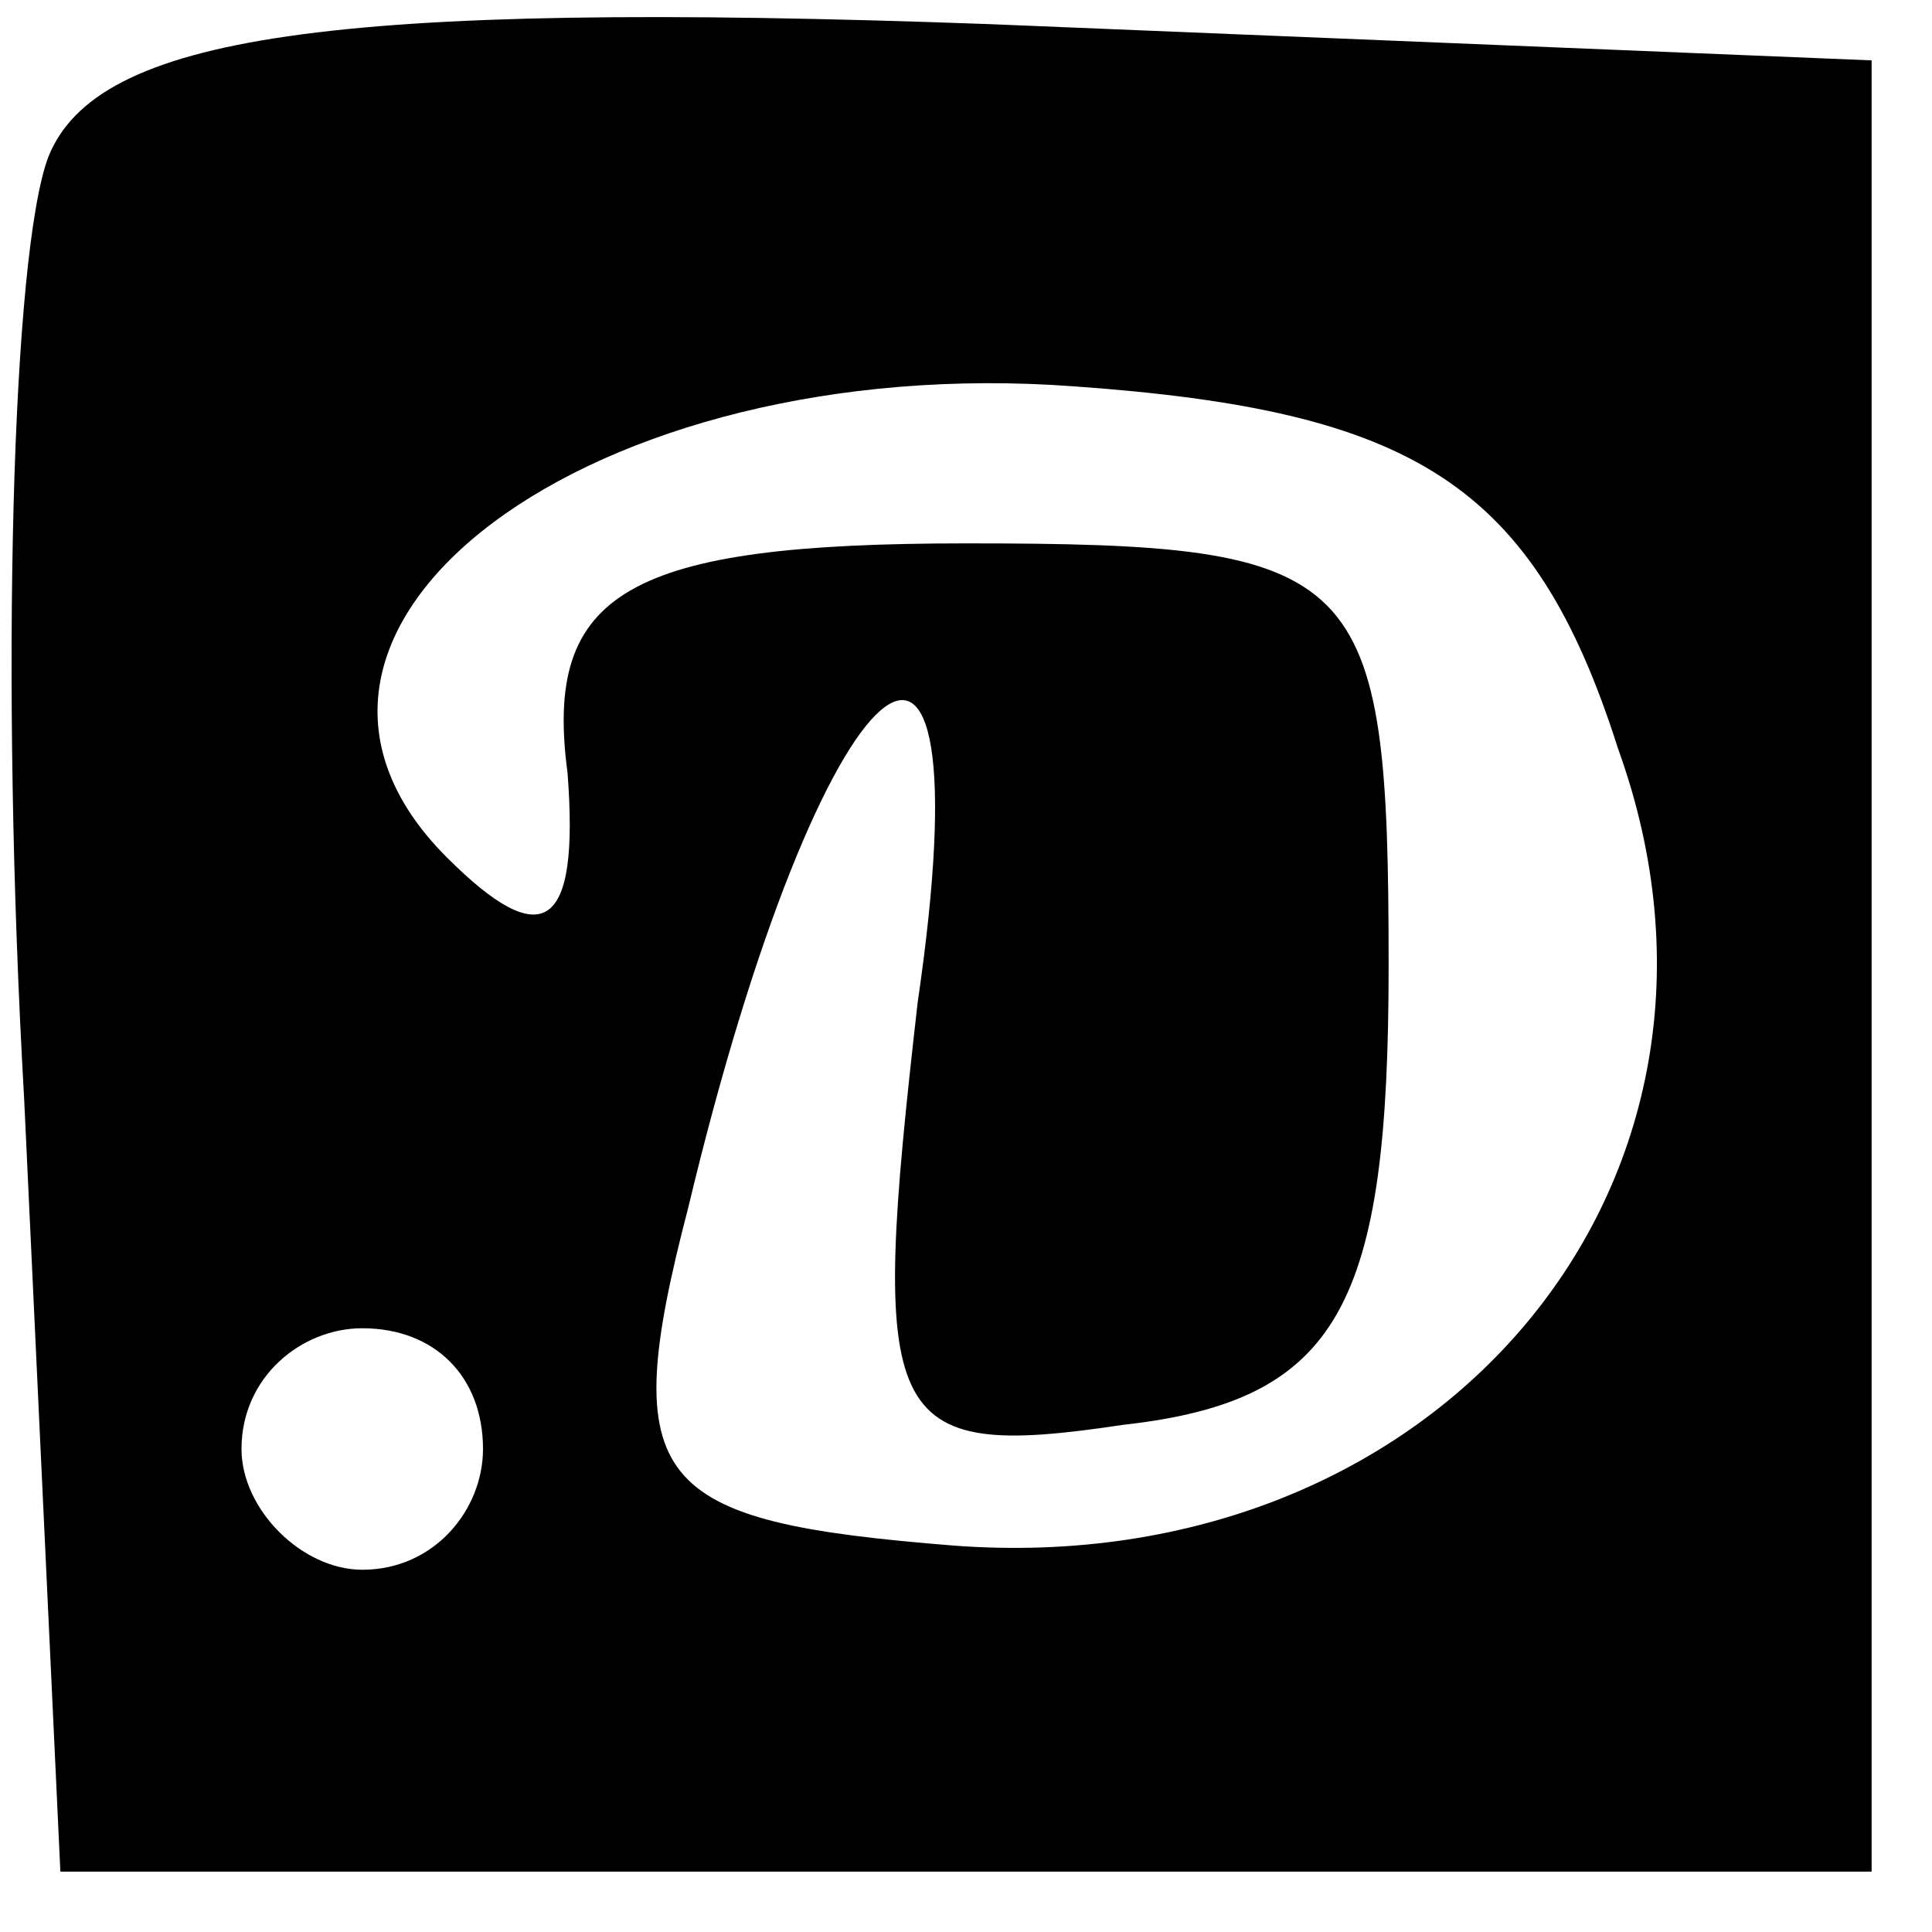
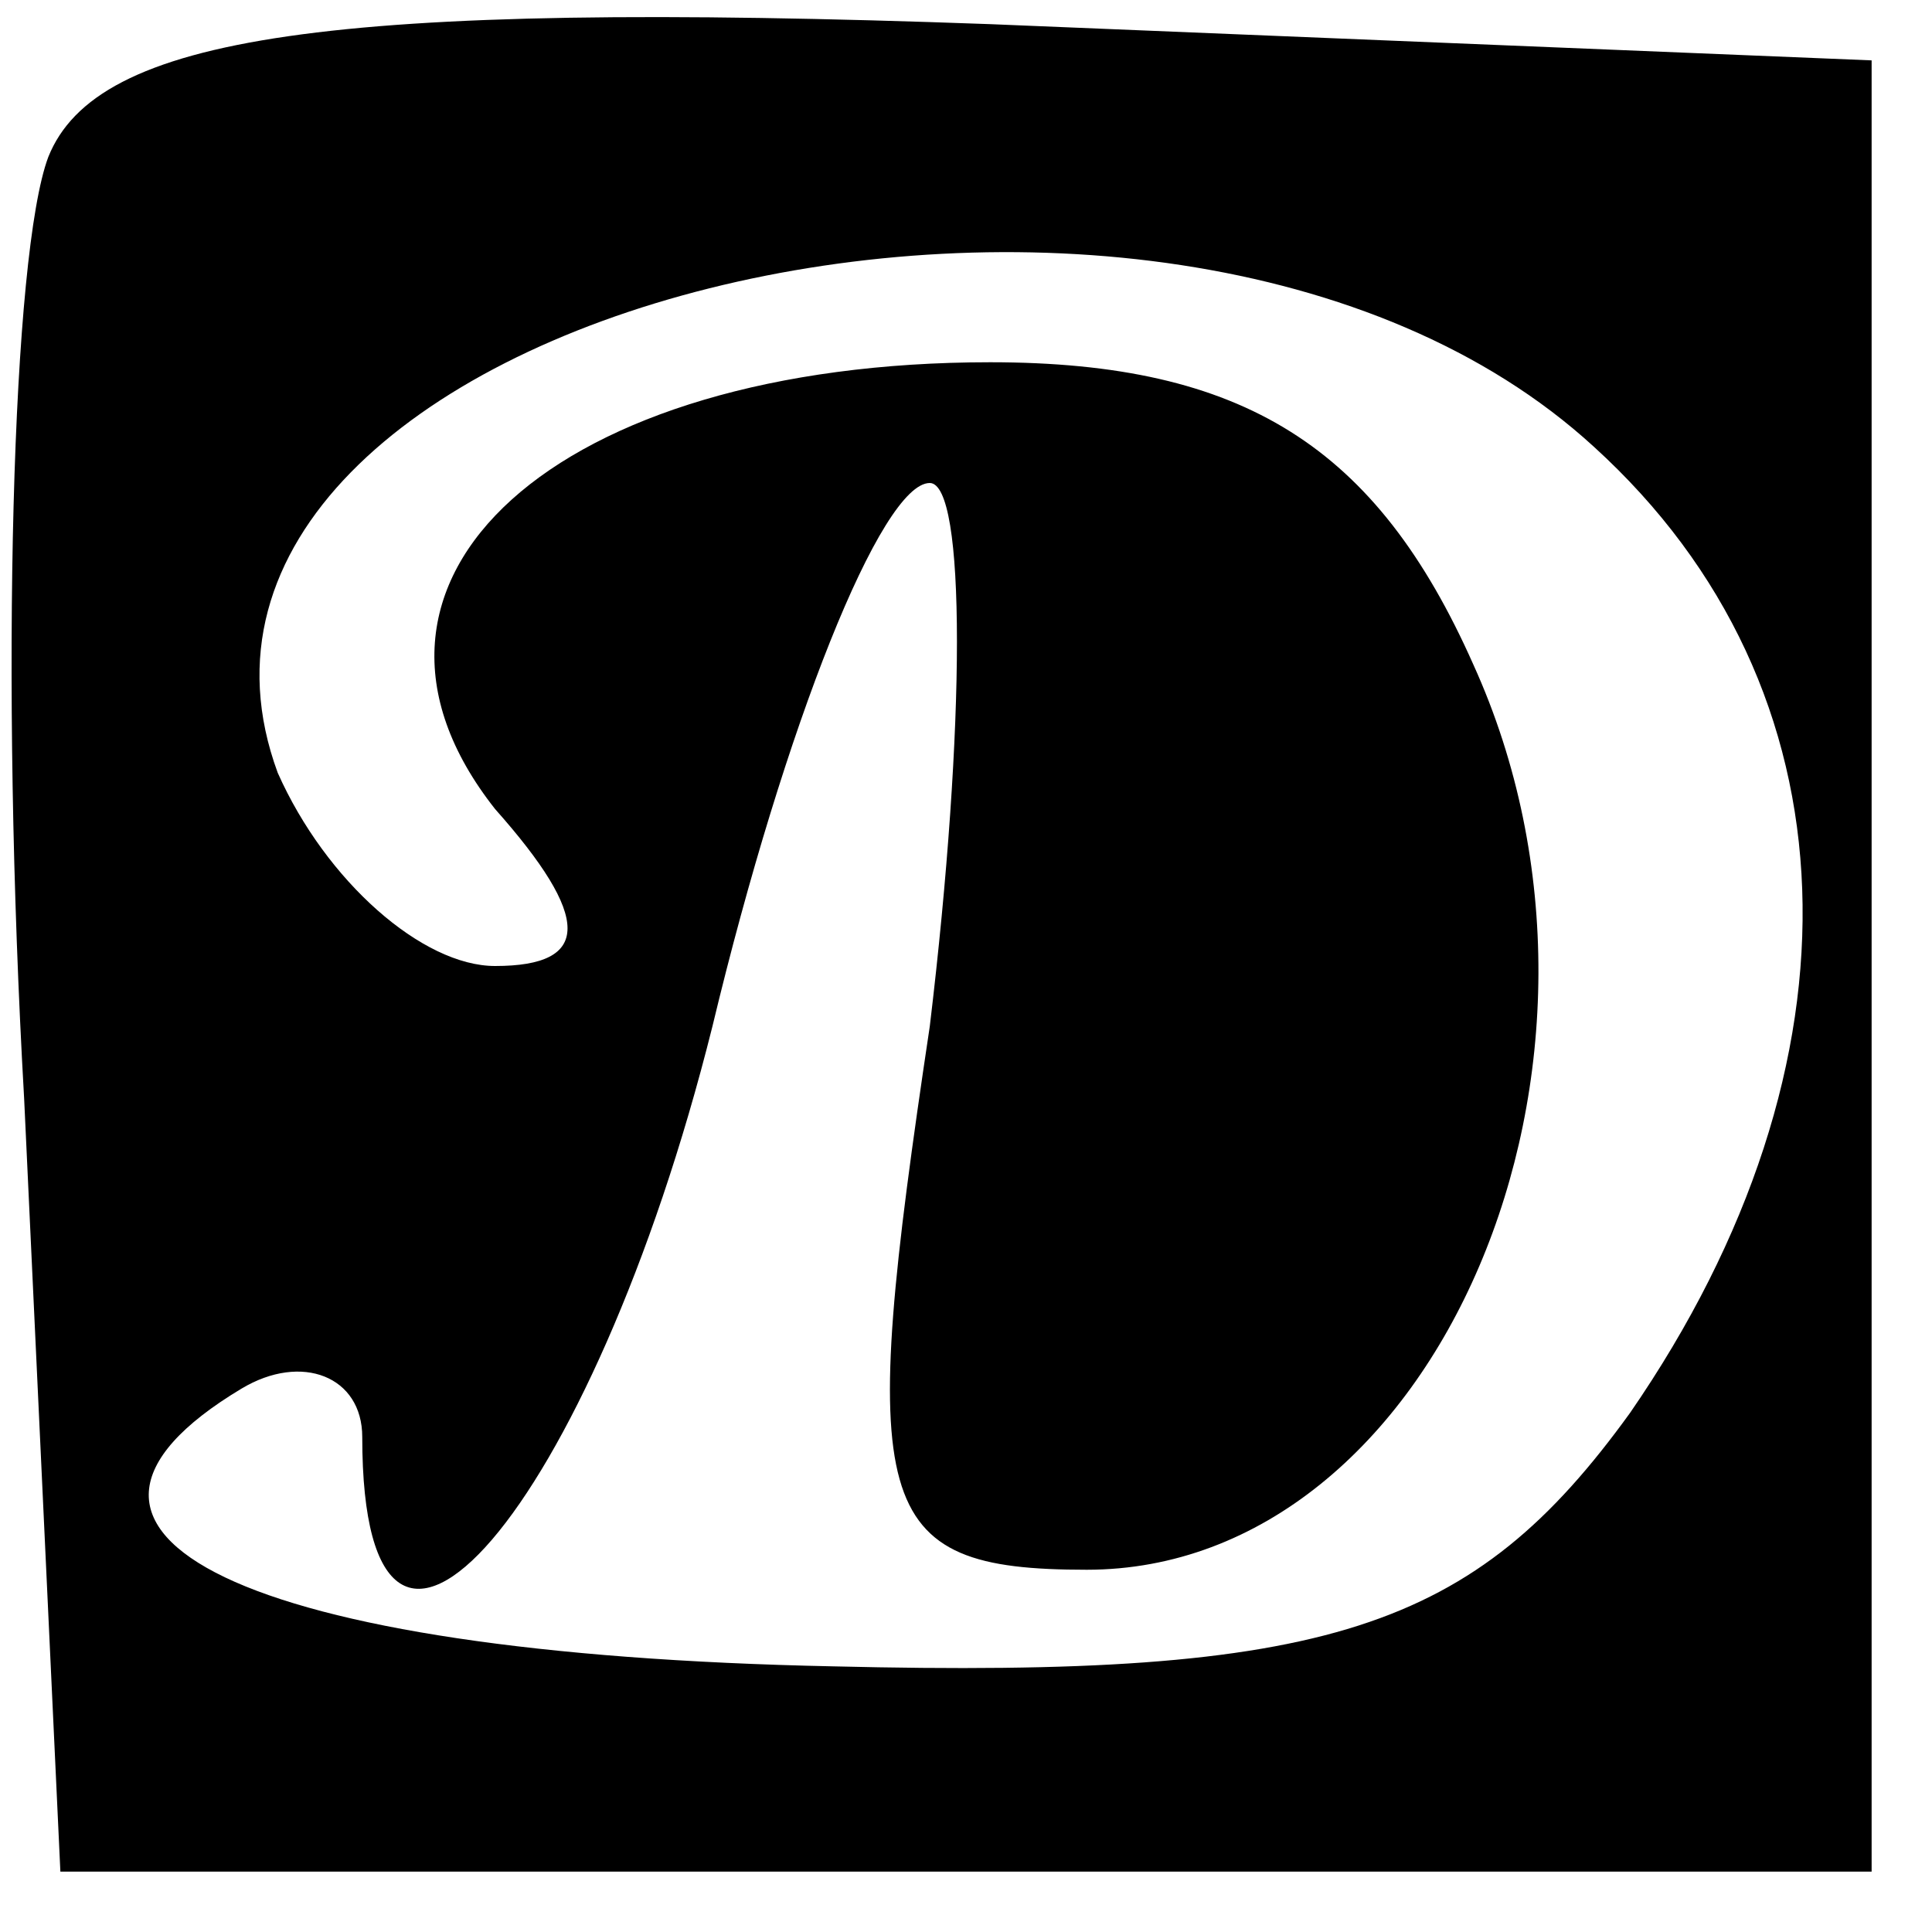
<svg xmlns="http://www.w3.org/2000/svg" version="1.0" width="16pt" height="16pt" viewBox="0 0 16 16" preserveAspectRatio="xMidYMid meet">
  <g transform="translate(0,16) scale(0.1,-0.1)" fill="#000000" stroke="none">
-     <path d="M4 147 c-3 -8 -4 -43 -2 -78 l3 -64 75 0 75 0 0 75 0 75 -73 3 c-55 2 -74 -1 -78 -11z m130 -49 c13 -36 -15 -69 -55 -66 -25 2 -28 5 -22 28 11 46 25 58 19 17 -4 -35 -3 -38 17 -35 18 2 22 10 22 38 0 33 -2 35 -35 35 -28 0 -35 -4 -33 -19 1 -13 -2 -15 -10 -7 -19 19 12 42 52 39 28 -2 38 -8 45 -30z m-94 -58 c0 -5 -4 -10 -10 -10 -5 0 -10 5 -10 10 0 6 5 10 10 10 6 0 10 -4 10 -10z" />
+     <path d="M4 147 c-3 -8 -4 -43 -2 -78 l3 -64 75 0 75 0 0 75 0 75 -73 3 c-55 2 -74 -1 -78 -11z m128 -24 c22 -20 23 -51 3 -80 -13 -18 -25 -22 -66 -21 -49 1 -69 11 -49 23 5 3 10 1 10 -4 0 -28 19 -6 29 34 6 25 14 45 18 45 3 0 3 -20 0 -45 -6 -40 -5 -45 13 -45 29 0 47 42 32 75 -8 18 -19 25 -40 25 -36 0 -56 -18 -41 -37 8 -9 8 -13 0 -13 -6 0 -14 7 -18 16 -14 38 73 60 109 27z" />
  </g>
</svg>
